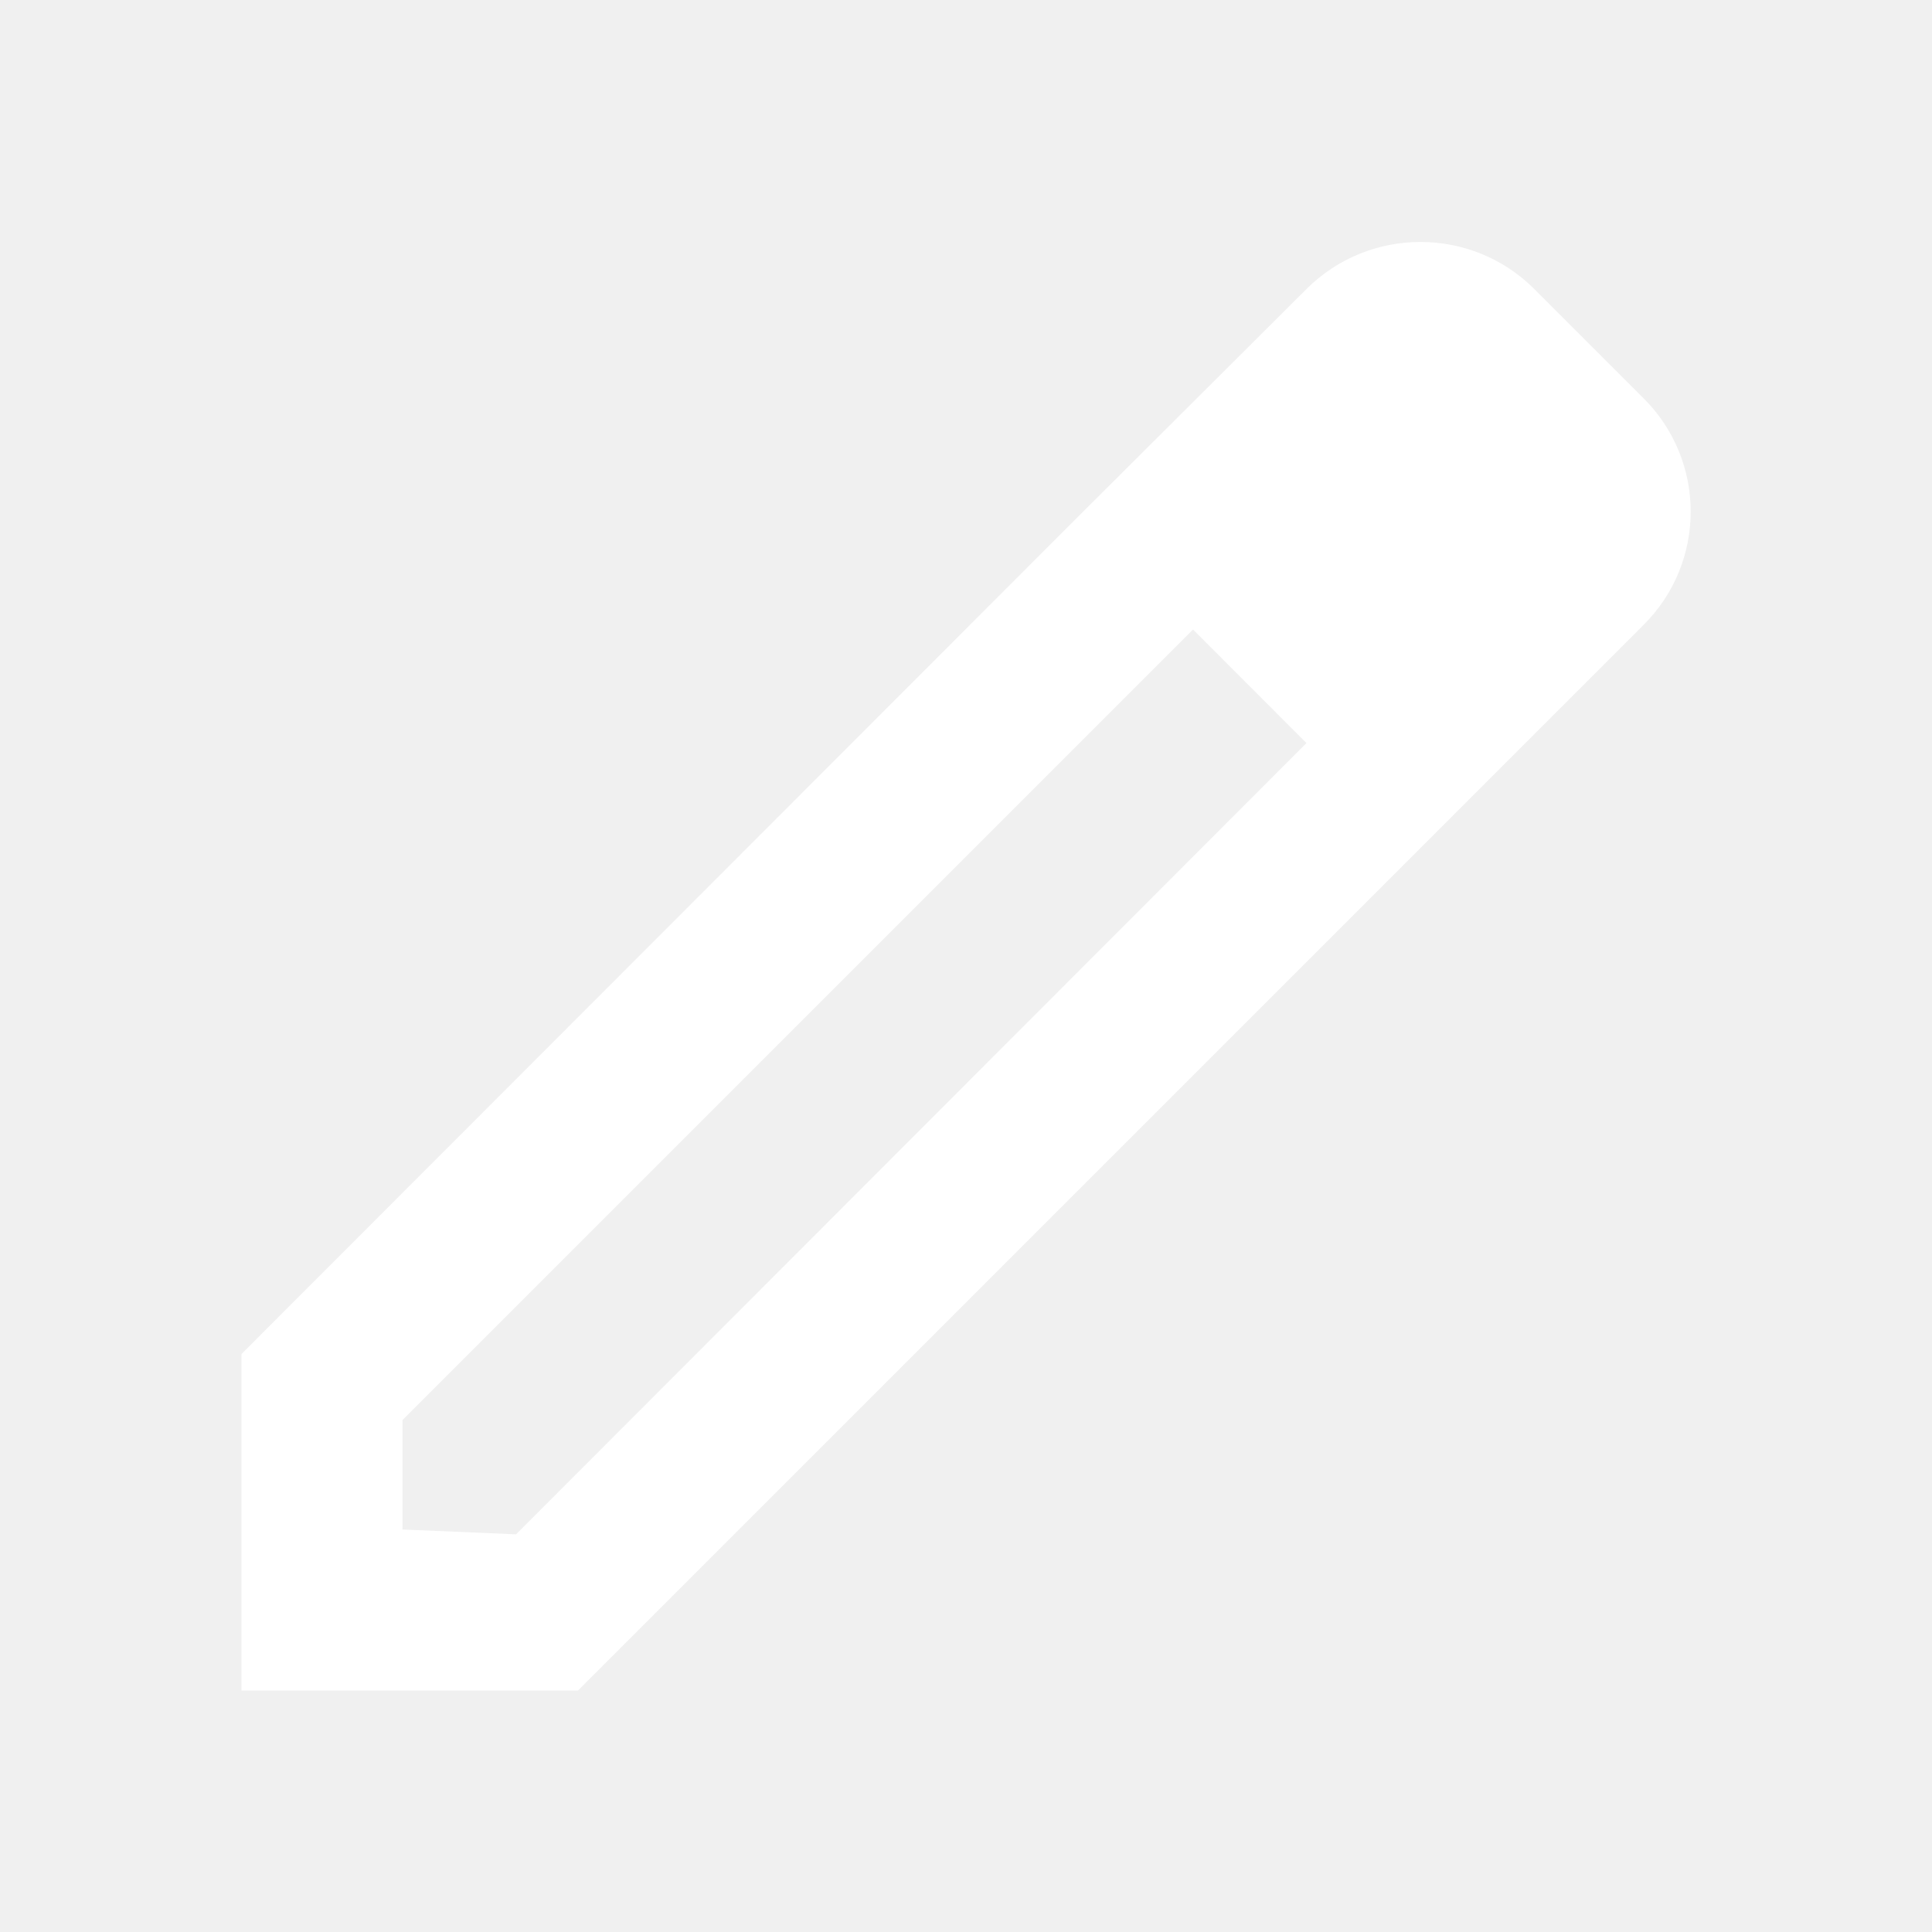
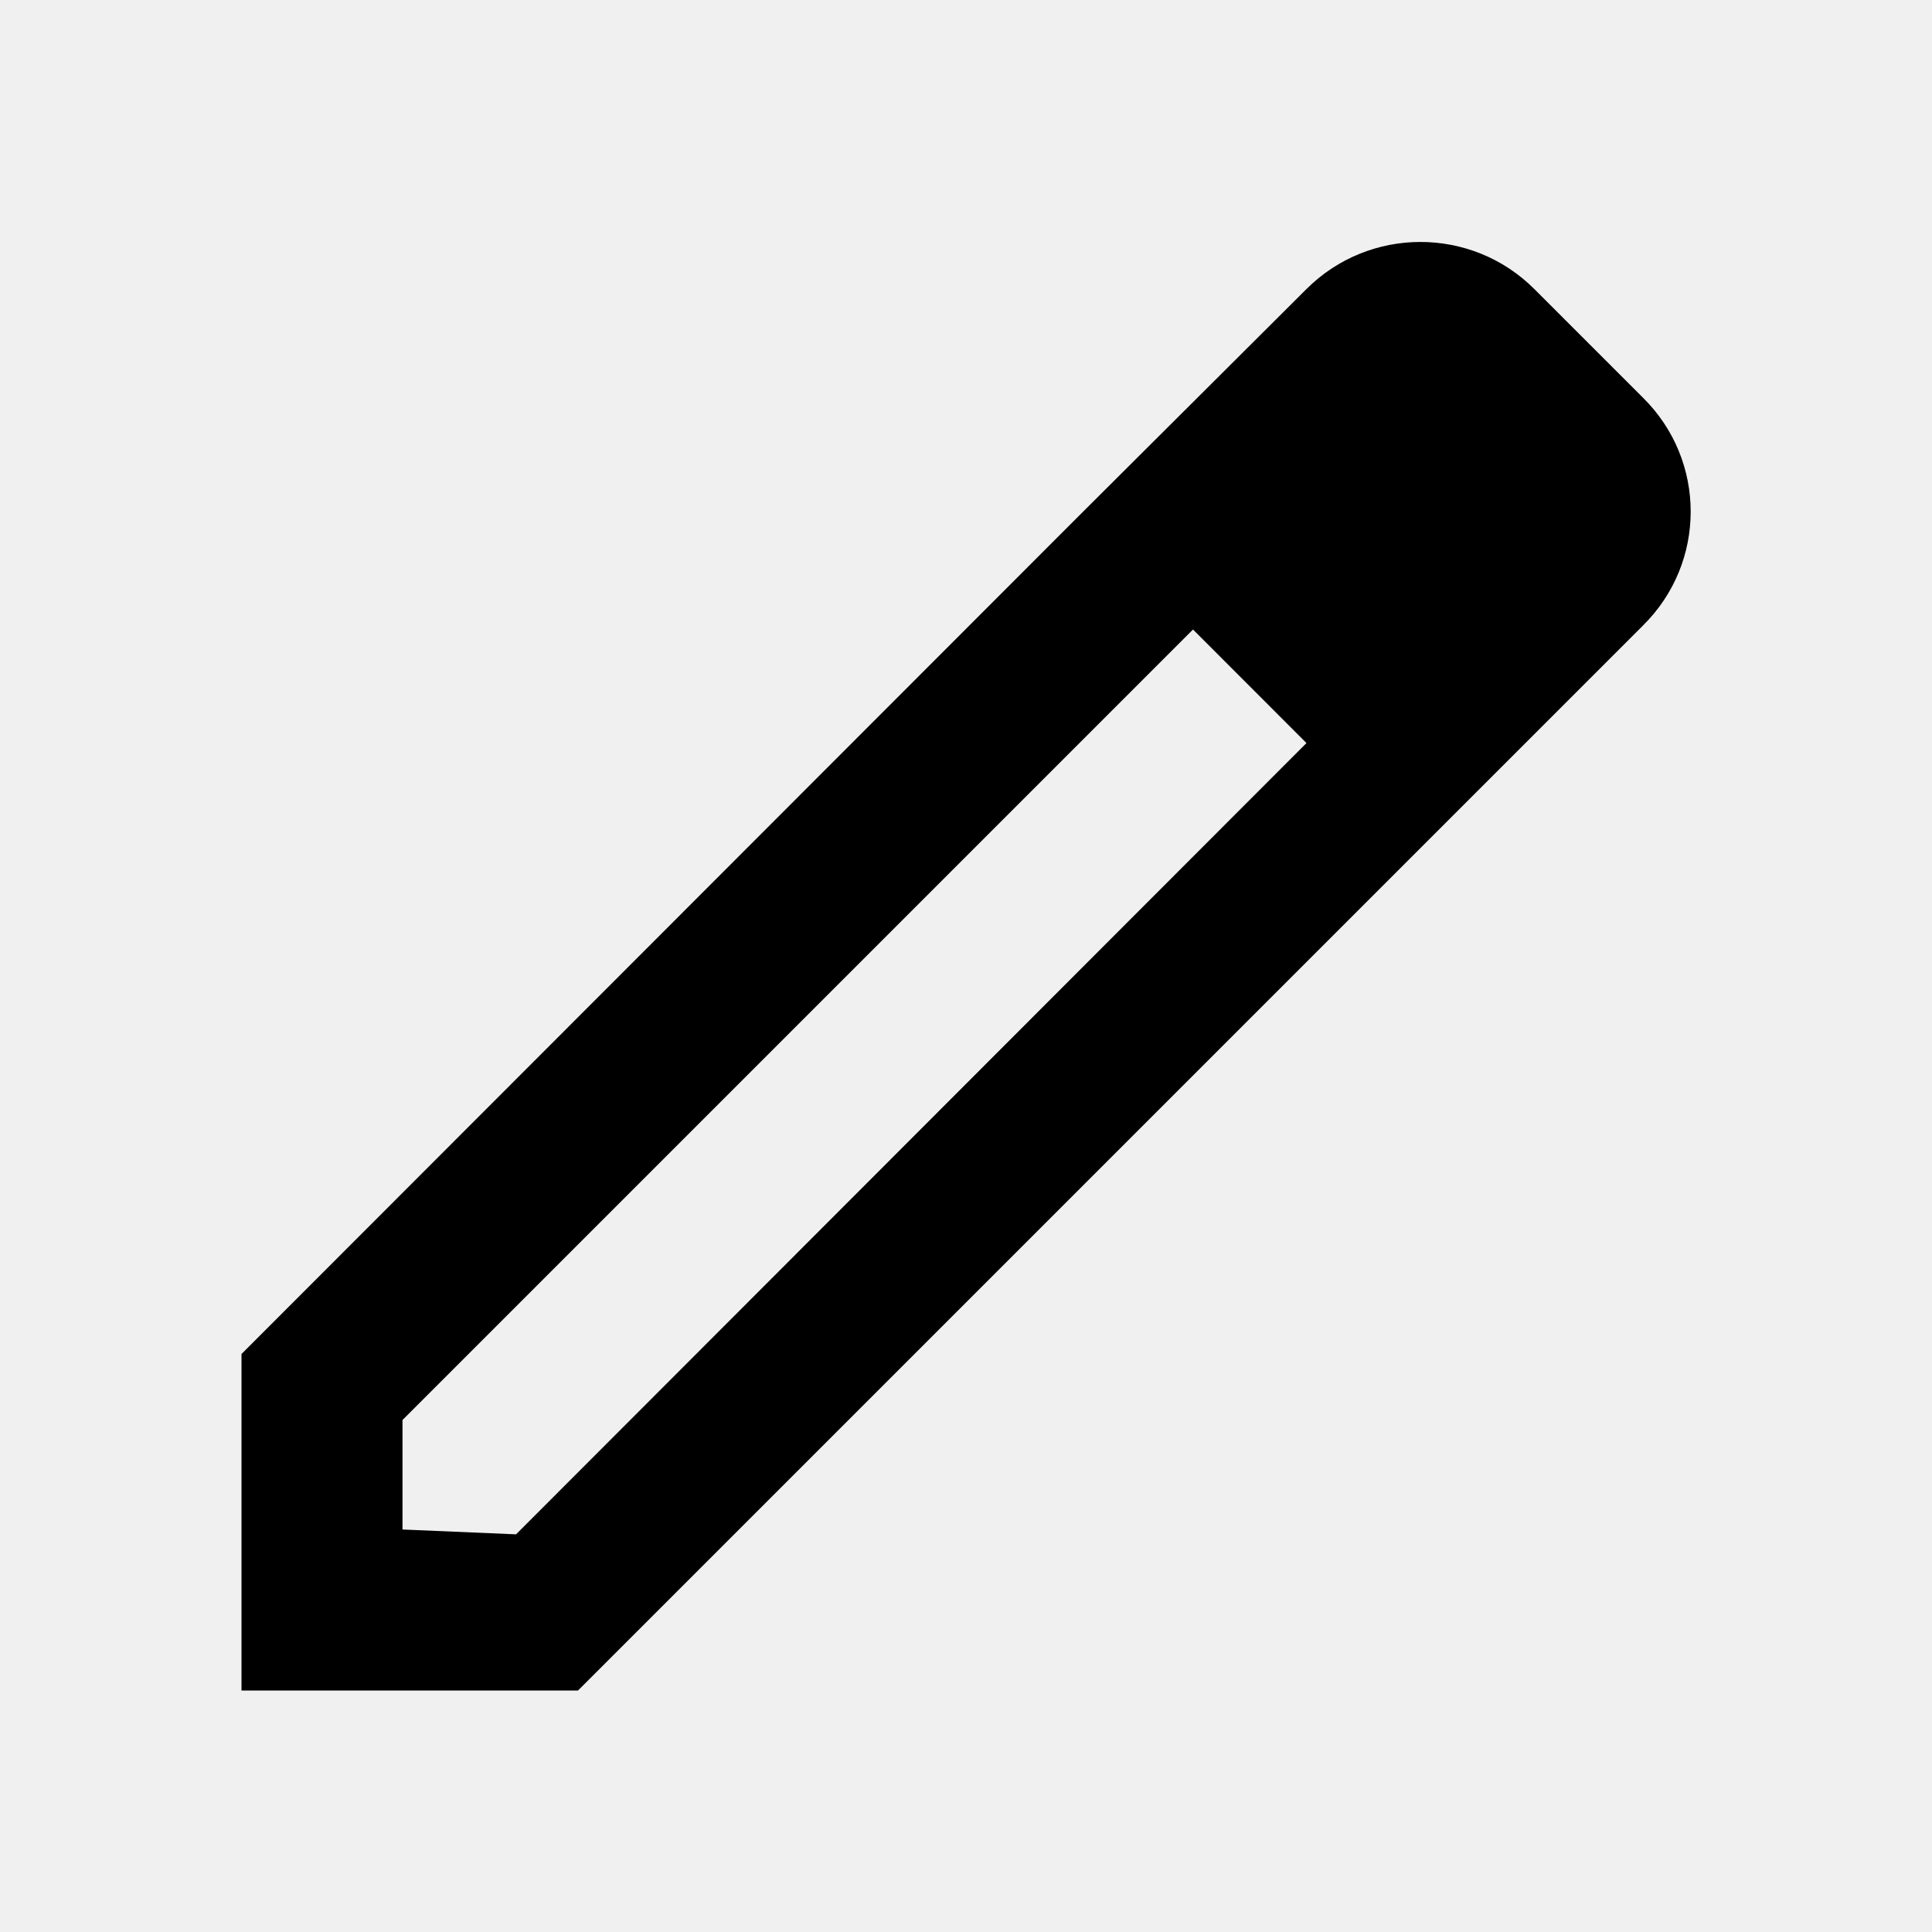
<svg xmlns="http://www.w3.org/2000/svg" width="18" height="18" viewBox="0 0 18 18" fill="none">
-   <path fill-rule="evenodd" clip-rule="evenodd" d="M14.295 2.693L15.307 3.705C15.9 4.29 15.9 5.243 15.307 5.828L5.385 15.75H2.25V12.615L10.05 4.808L12.172 2.693C12.758 2.108 13.71 2.108 14.295 2.693ZM3.75 14.25L4.808 14.295L12.172 6.923L11.115 5.865L3.75 13.23V14.25Z" fill="white" />
+   <path d="M14.295 2.693L15.307 3.705C15.9 4.29 15.9 5.243 15.307 5.828L5.385 15.75H2.25V12.615L10.05 4.808L12.172 2.693C12.758 2.108 13.71 2.108 14.295 2.693ZM3.75 14.25L4.808 14.295L12.172 6.923L11.115 5.865L3.75 13.23V14.25Z" fill="currentColor" />
</svg>
